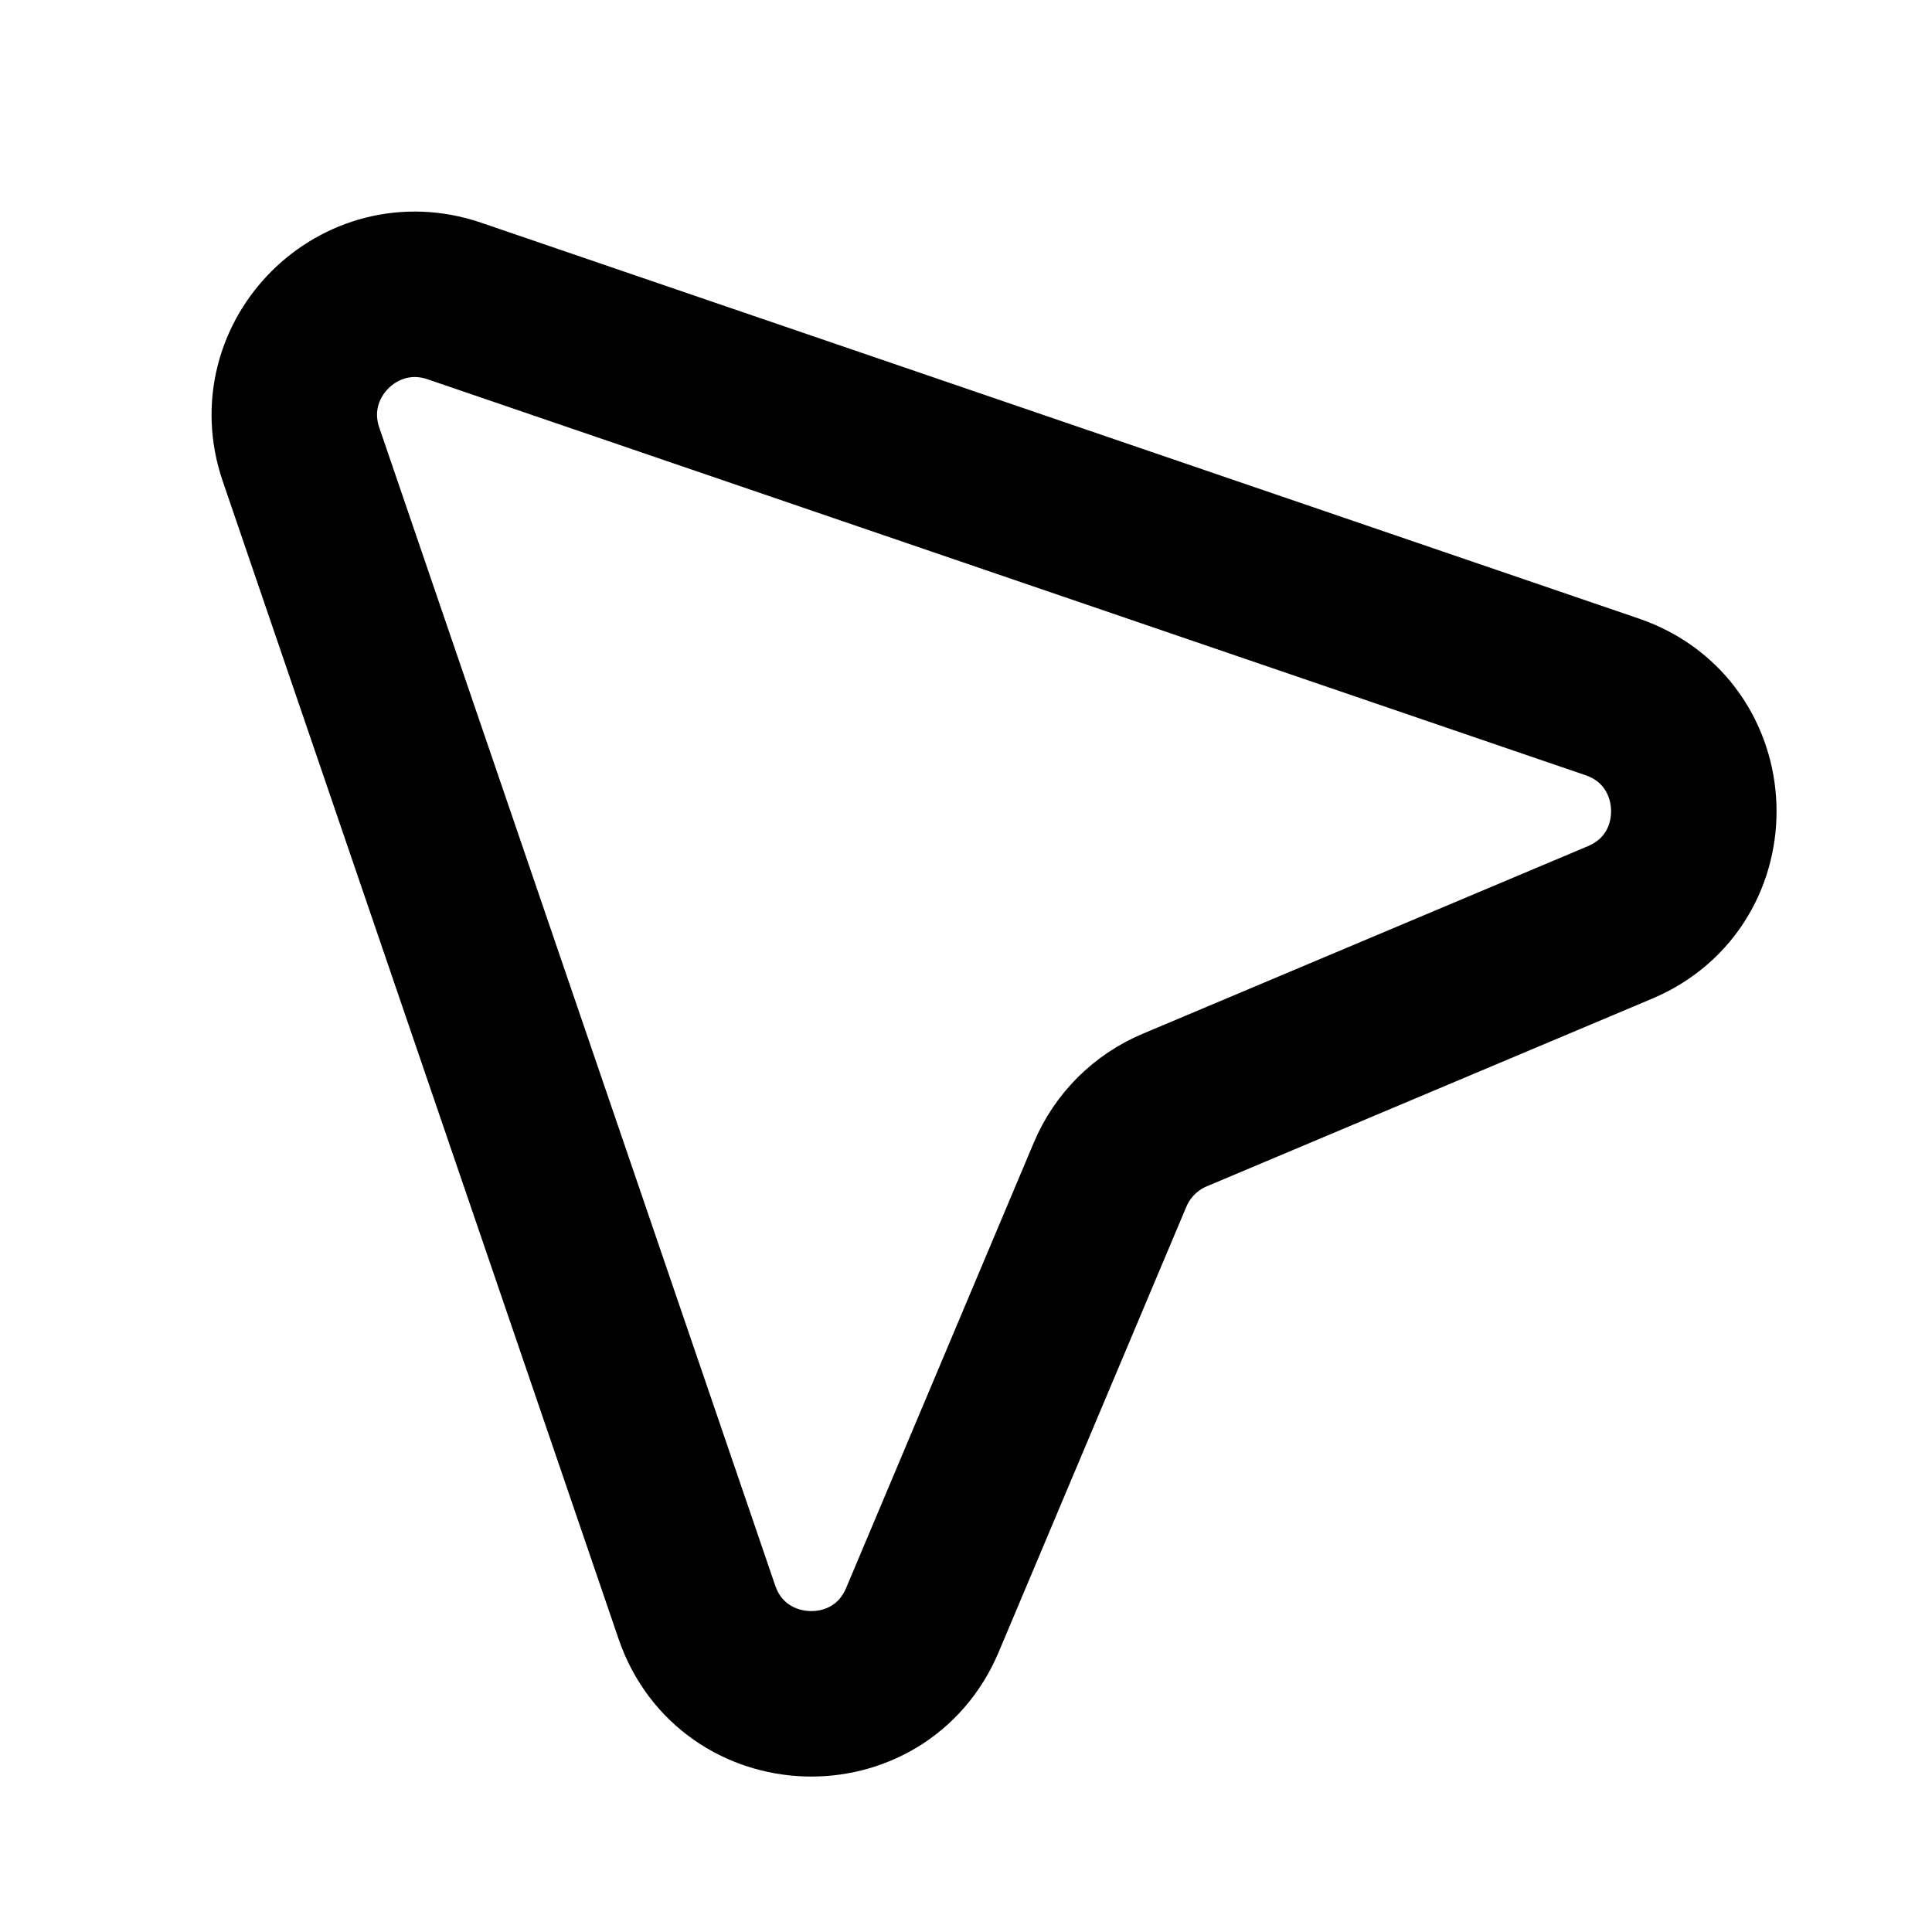
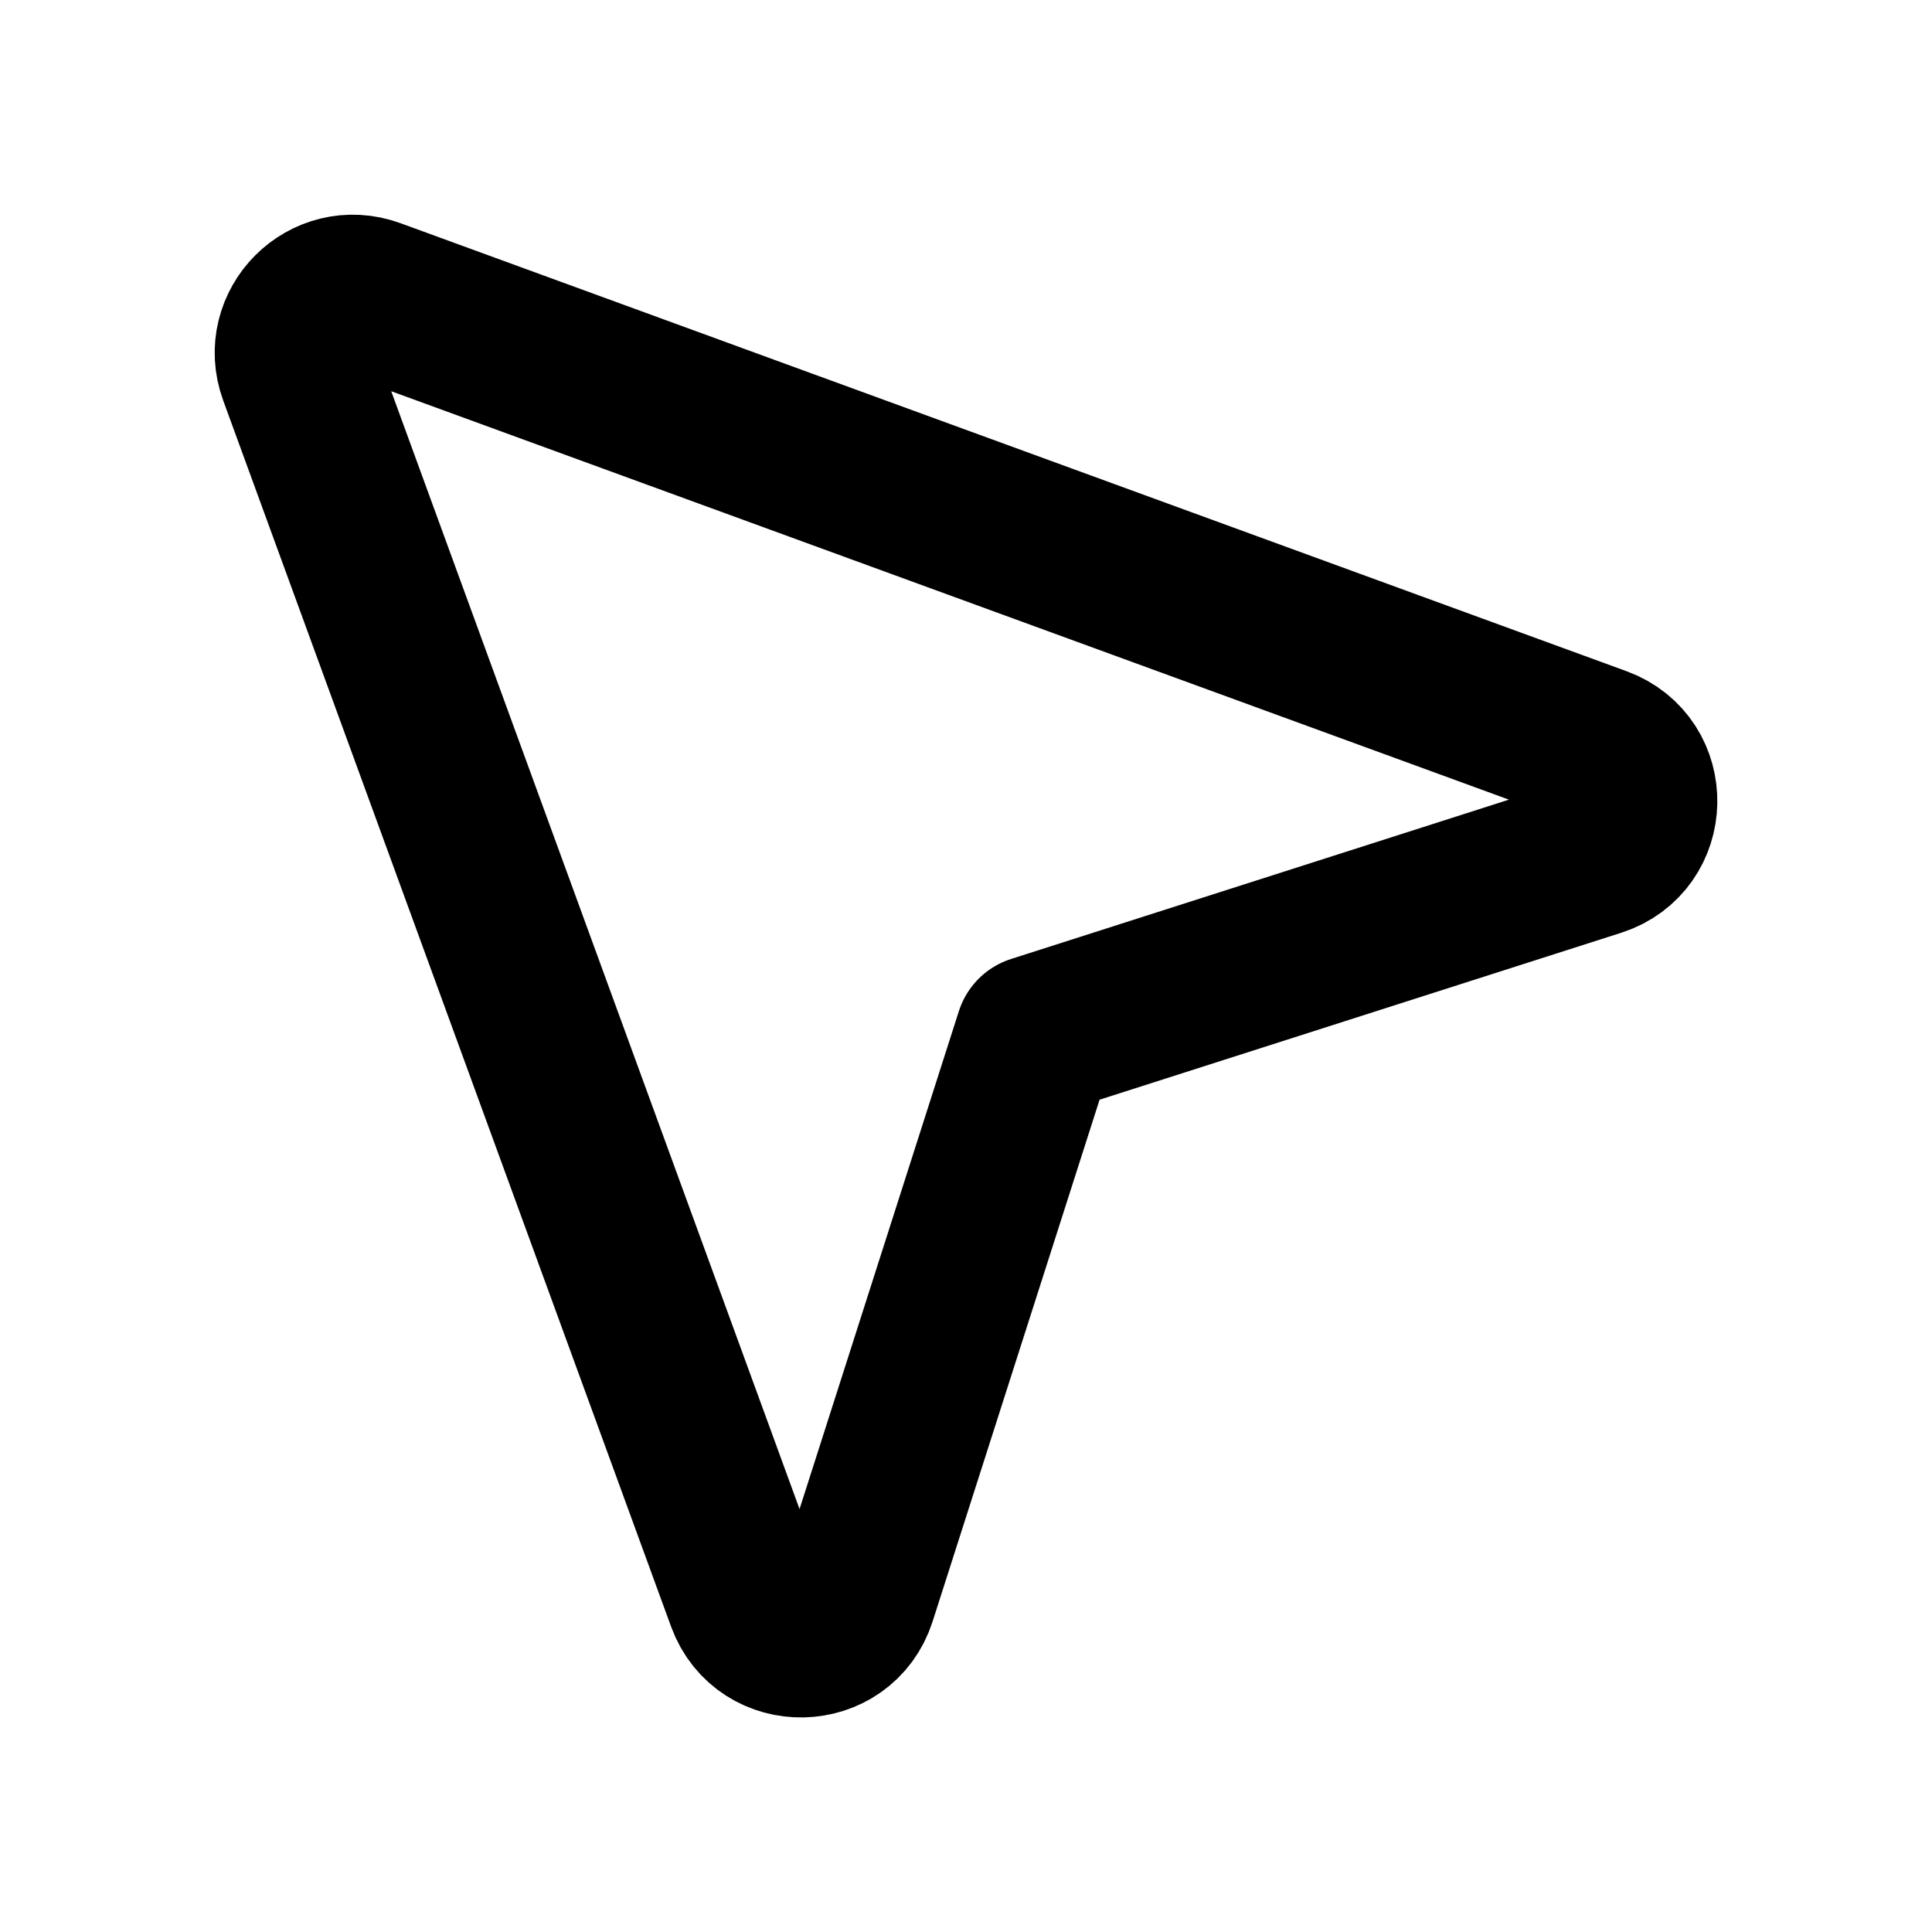
- <svg xmlns="http://www.w3.org/2000/svg" width="20" height="20" viewBox="0 0 20 20" fill="none">
-   <path d="M3.116 4.704L7.214 16.689C7.586 17.775 9.103 17.828 9.549 16.77L11.492 12.159C11.619 11.858 11.858 11.619 12.159 11.492L16.77 9.549C17.828 9.103 17.775 7.586 16.689 7.214L4.704 3.116C3.72 2.78 2.78 3.72 3.116 4.704Z" stroke="currentColor" stroke-width="1.713" stroke-linejoin="round" />
+ <svg xmlns="http://www.w3.org/2000/svg" width="18" height="18" viewBox="0 0 18 18" fill="none">
+   <path d="M3.474,2.784L14.897,6.958c.481,.176,.467,.861-.021,1.018l-5.228,1.673-1.673,5.228c-.156,.488-.842,.502-1.018,.021L2.784,3.474c-.157-.43,.26-.847,.69-.69Z" fill="none" stroke="currentColor" stroke-linecap="round" stroke-linejoin="round" stroke-width="1.5" />
</svg>
